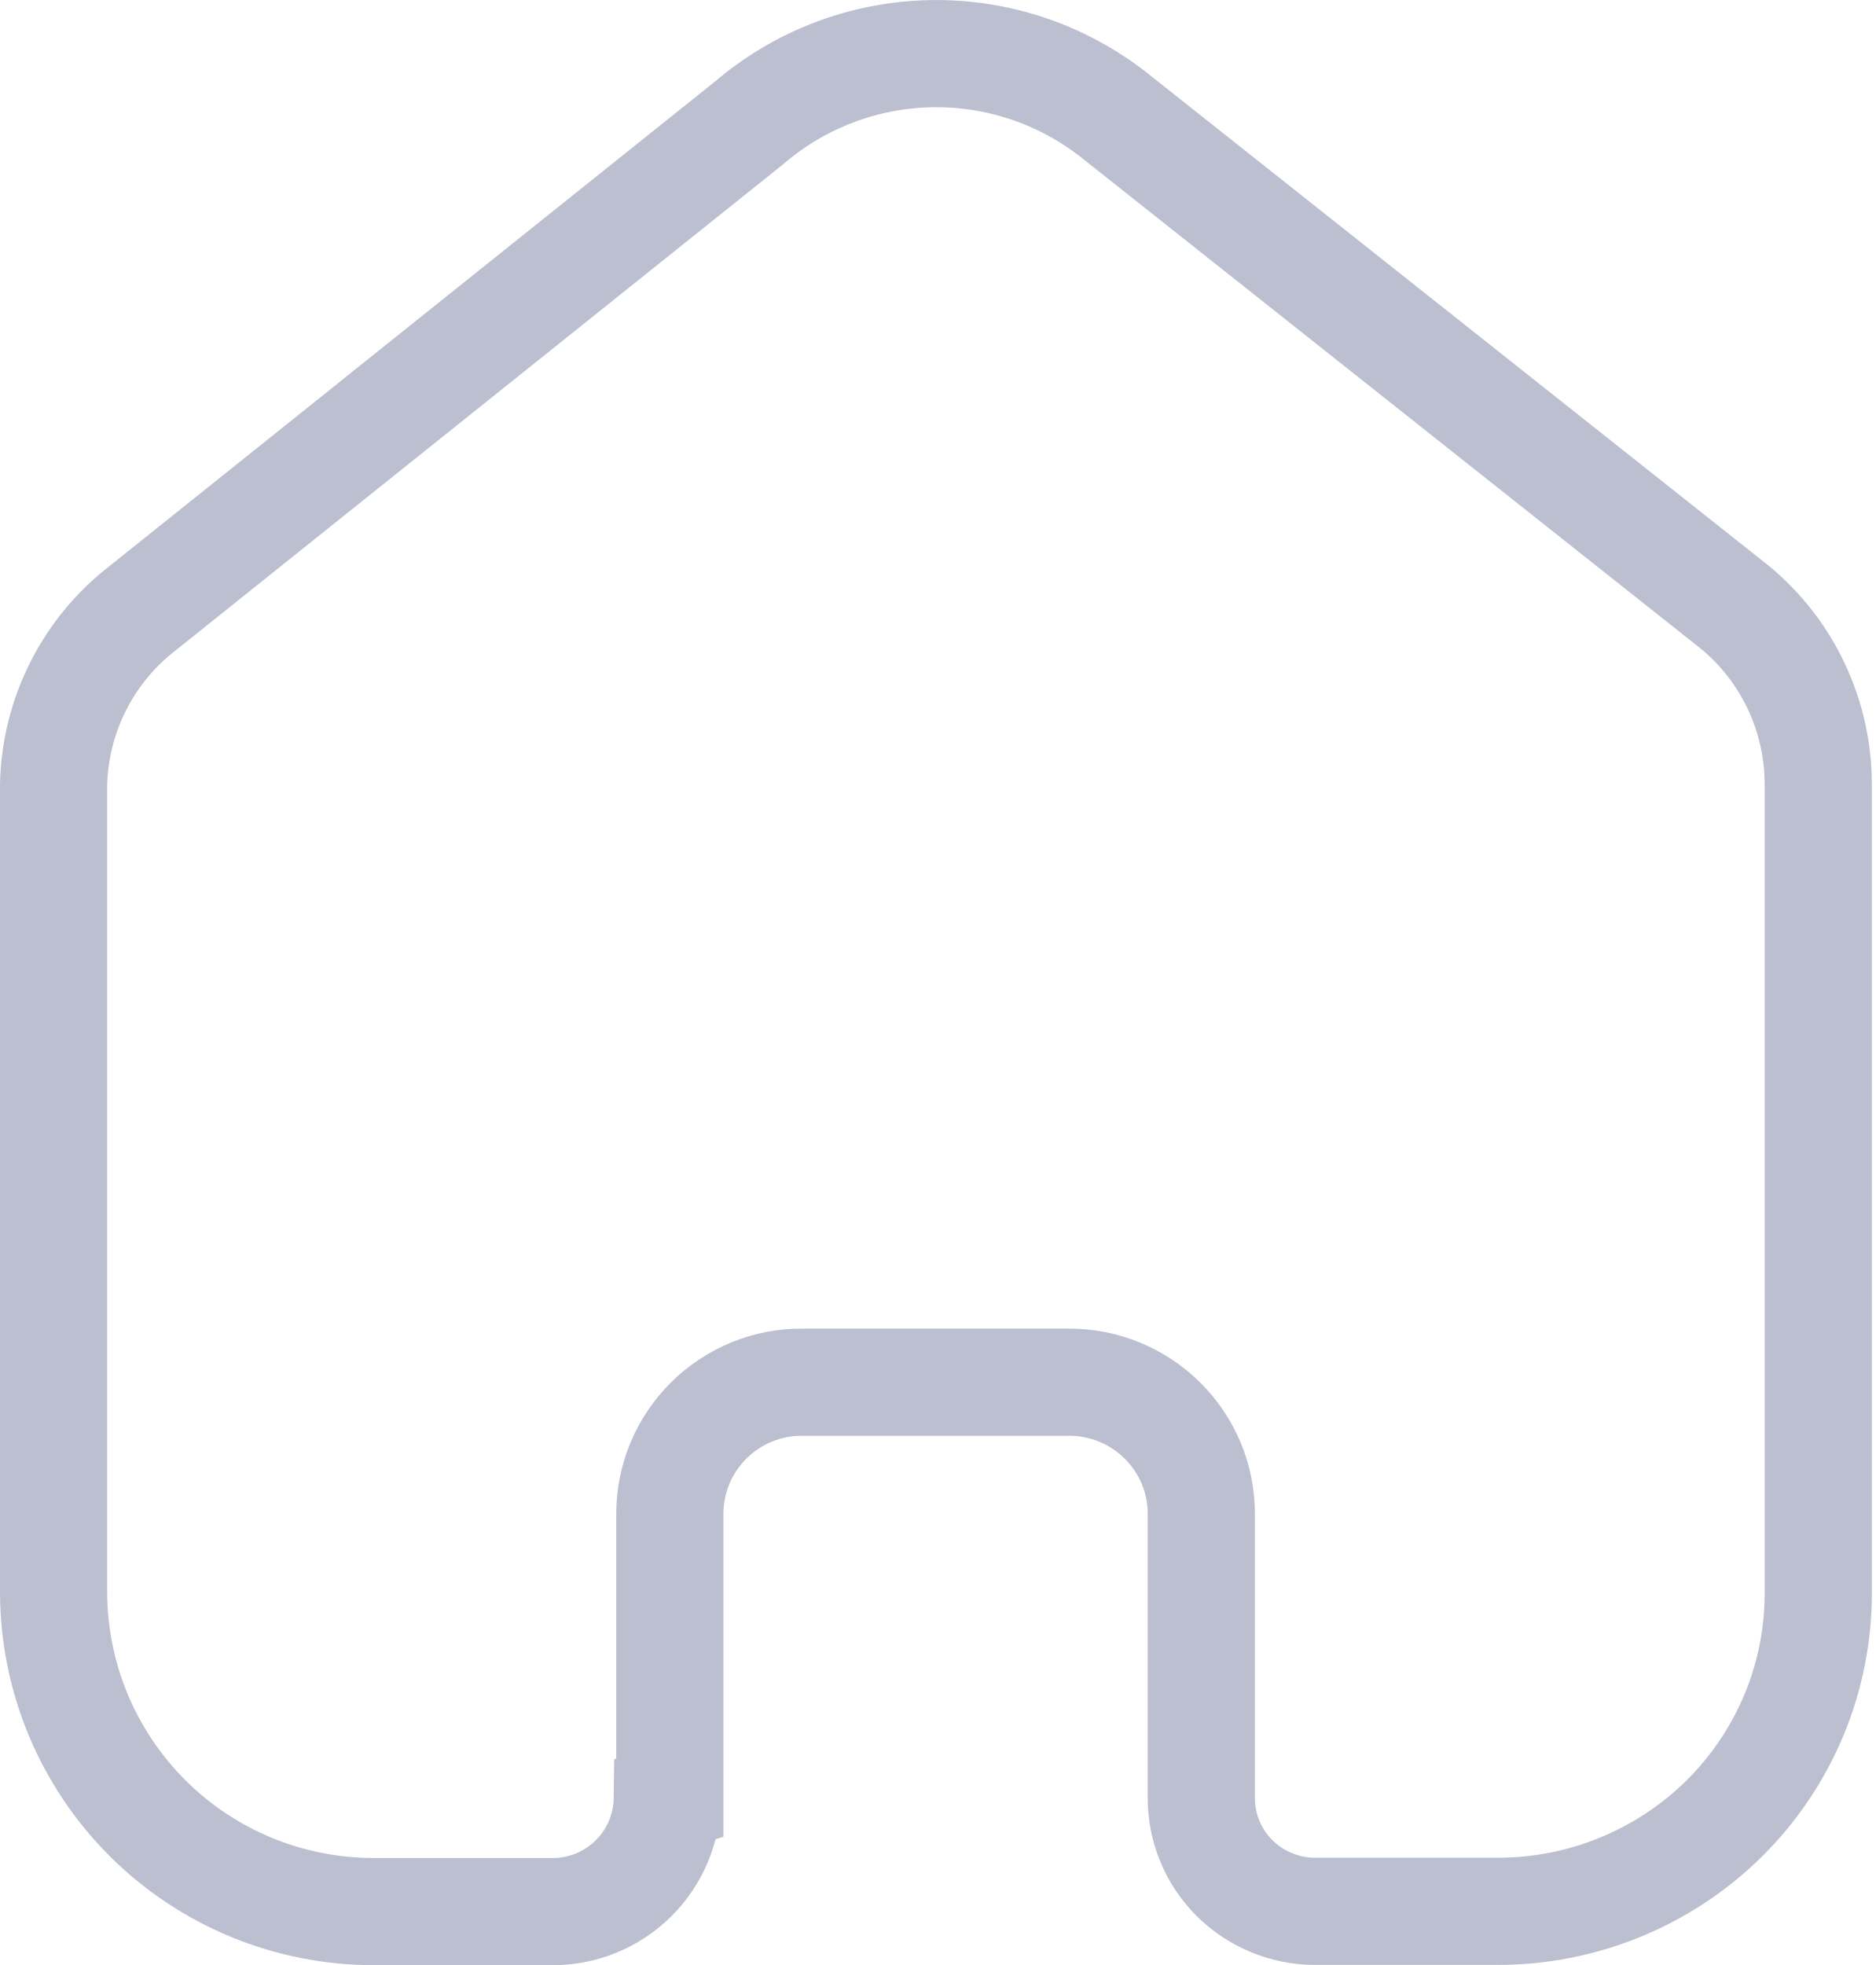
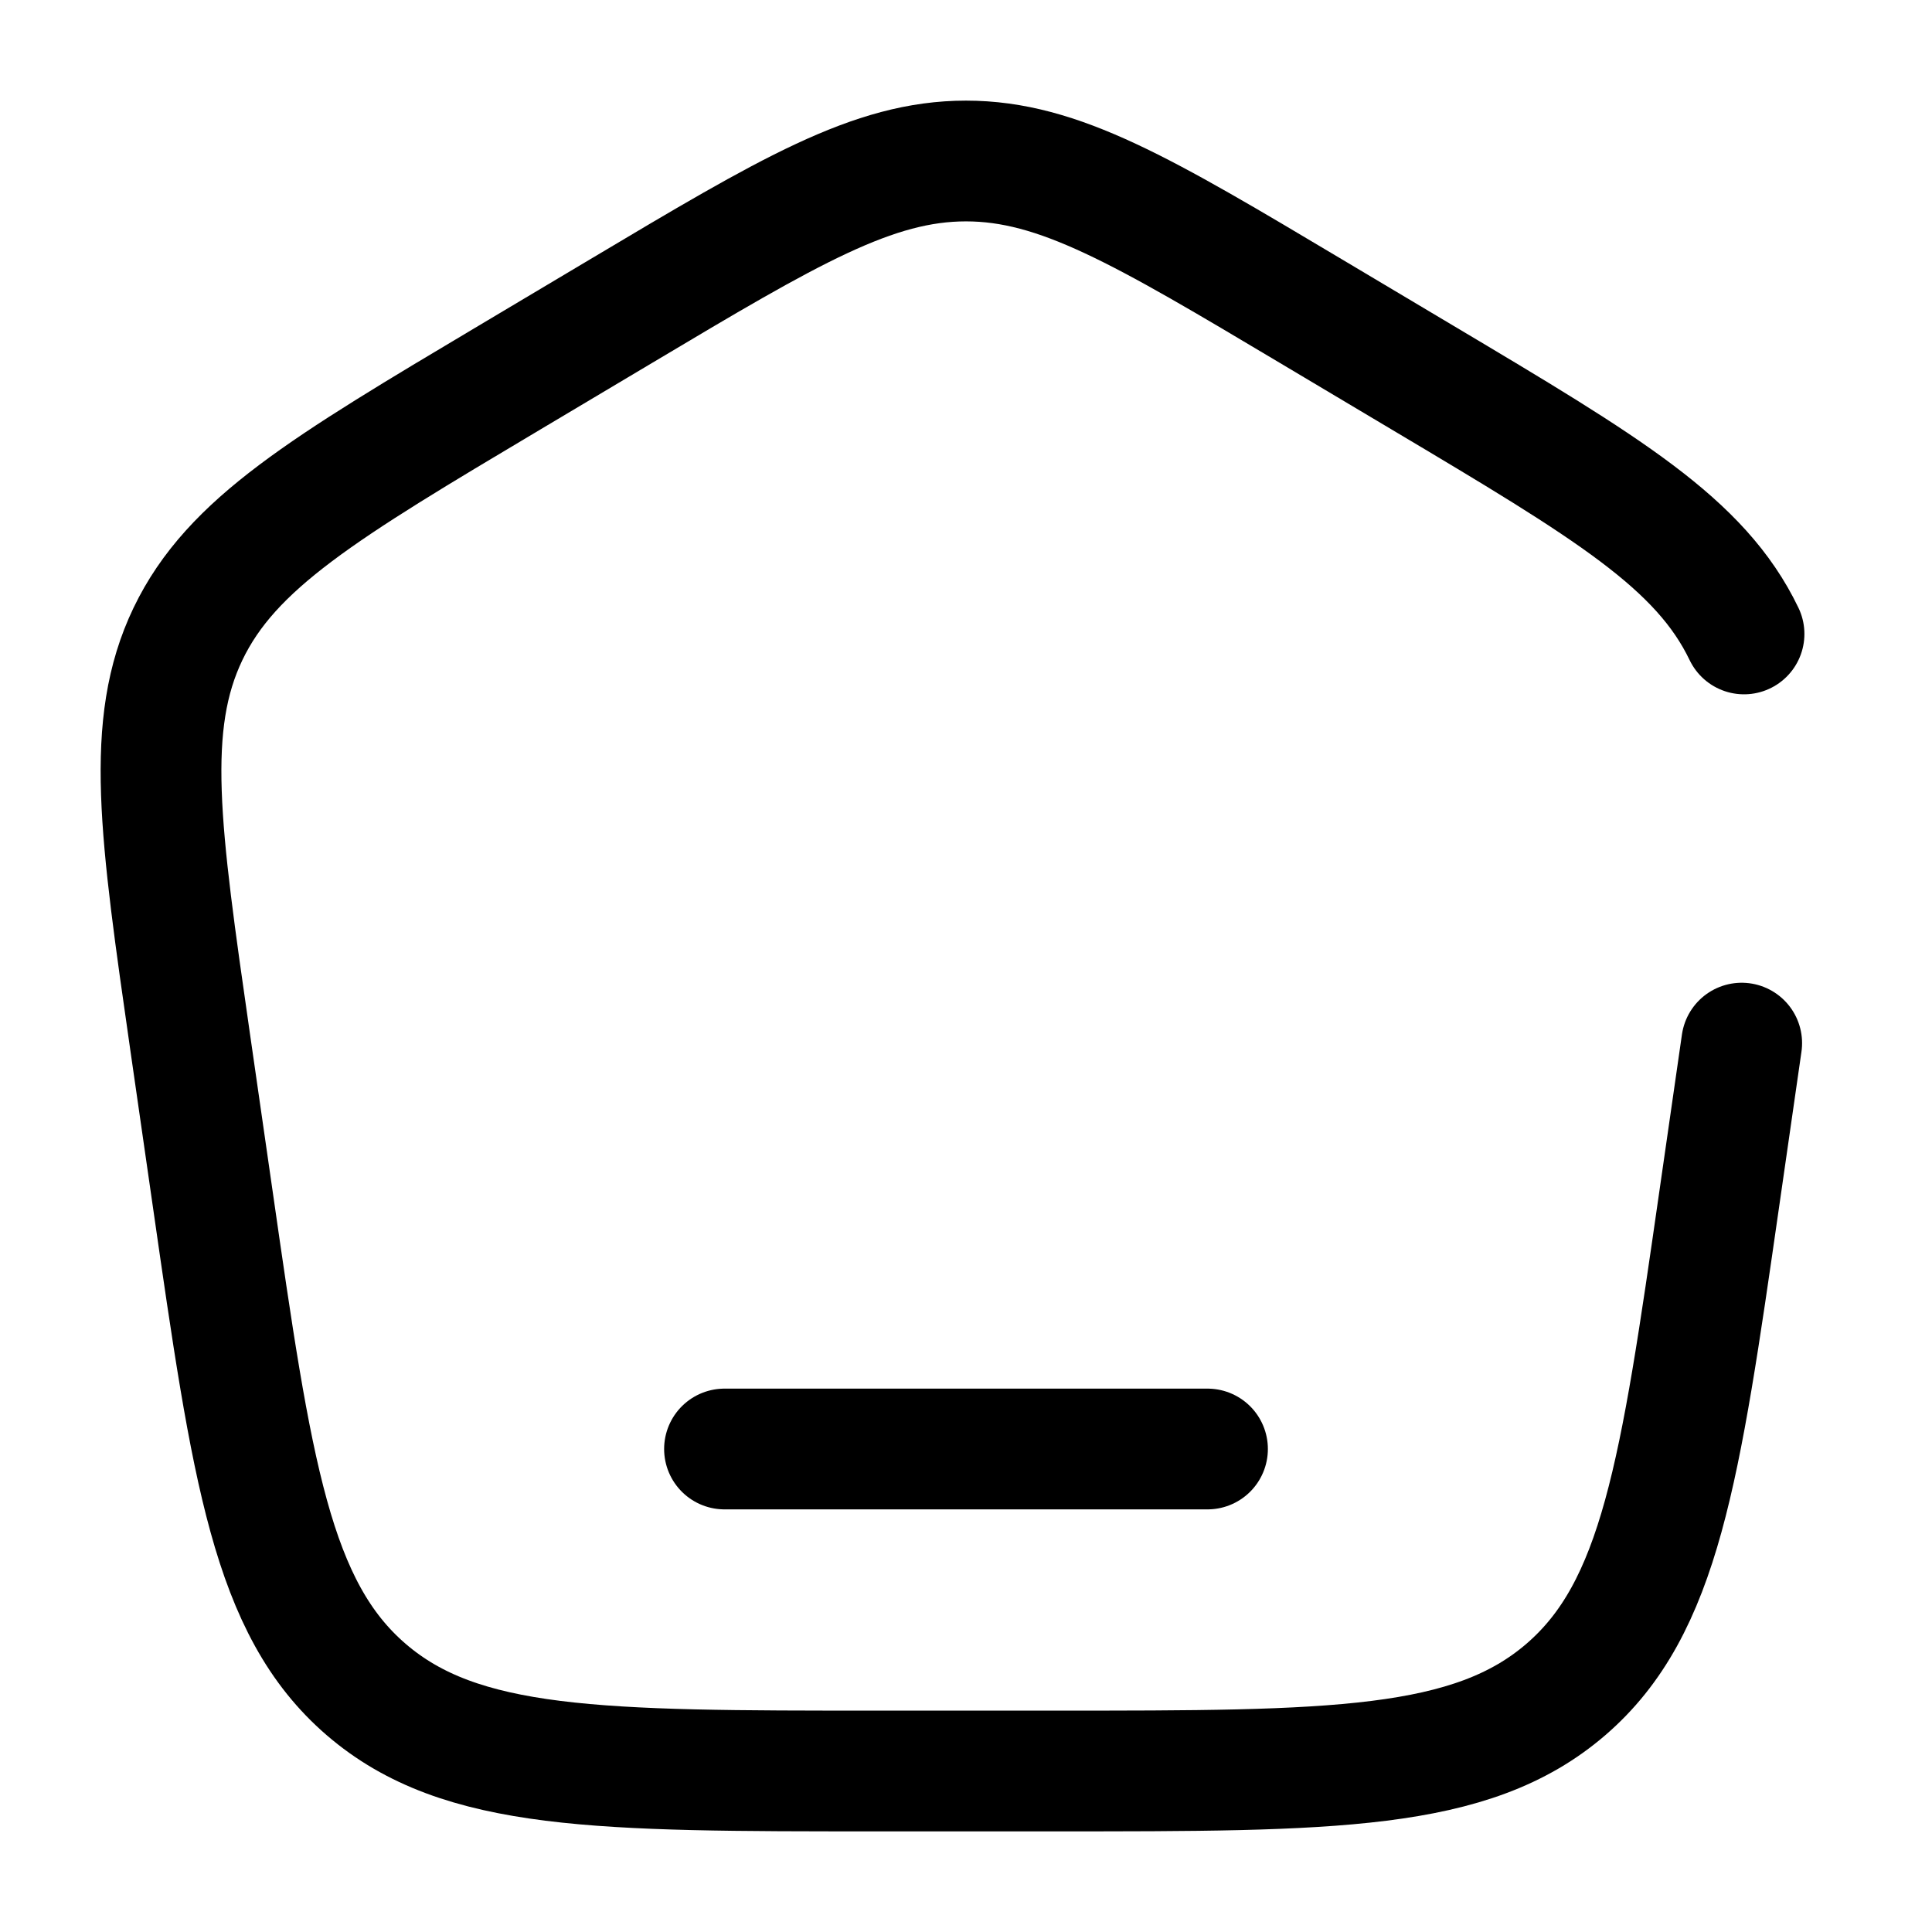
- <svg xmlns="http://www.w3.org/2000/svg" width="21" height="22" viewBox="0 0 21 22" fill="none">
-   <path d="M7.5 20.126V16.946C7.501 16.752 7.539 16.56 7.614 16.381C7.689 16.202 7.798 16.04 7.936 15.903C8.073 15.767 8.236 15.659 8.416 15.585C8.595 15.511 8.787 15.474 8.981 15.475H11.97C12.362 15.474 12.739 15.629 13.017 15.906C13.154 16.042 13.263 16.204 13.338 16.382C13.412 16.561 13.451 16.752 13.451 16.946V20.125C13.45 20.292 13.482 20.457 13.546 20.612C13.609 20.766 13.703 20.907 13.821 21.025C14.061 21.264 14.387 21.399 14.726 21.399H16.765C17.716 21.401 18.63 21.028 19.306 20.36C19.639 20.03 19.904 19.638 20.085 19.205C20.266 18.773 20.359 18.308 20.359 17.84V8.783C20.359 8.404 20.276 8.031 20.115 7.688C19.955 7.346 19.72 7.043 19.429 6.802L12.491 1.302C11.905 0.835 11.174 0.587 10.424 0.601C9.675 0.615 8.954 0.889 8.385 1.378L1.606 6.802C1.301 7.036 1.052 7.335 0.878 7.678C0.704 8.021 0.609 8.398 0.6 8.783L0.6 17.833C0.602 18.303 0.696 18.768 0.877 19.202C1.059 19.636 1.324 20.03 1.658 20.362C1.991 20.693 2.387 20.955 2.822 21.134C3.258 21.312 3.724 21.403 4.194 21.402H6.187C6.525 21.403 6.85 21.27 7.09 21.033C7.331 20.795 7.468 20.473 7.472 20.135L7.5 20.126Z" stroke="#BBBFD0" stroke-width="1.2" />
+ <svg xmlns="http://www.w3.org/2000/svg" width="800px" height="800px" viewBox="0 0 24 24" fill="none">
+   <g id="SVGRepo_bgCarrier" stroke-width="0" />
+   <g id="SVGRepo_tracerCarrier" stroke-linecap="round" stroke-linejoin="round" />
+   <g id="SVGRepo_iconCarrier">
+     <path d="M15 18H9" stroke="#000000" stroke-width="1.5" stroke-linecap="round" />
+     <path d="M21.636 12.958L21.357 14.895C20.87 18.283 20.626 19.976 19.451 20.988C18.276 22 16.553 22 13.106 22H10.894C7.447 22 5.724 22 4.549 20.988C3.374 19.976 3.13 18.283 2.643 14.895L2.364 12.958C1.985 10.321 1.795 9.002 2.335 7.875C2.876 6.748 4.026 6.062 6.327 4.692L7.712 3.867C9.801 2.622 10.846 2 12 2C13.154 2 14.199 2.622 16.288 3.867L17.673 4.692C19.974 6.062 21.124 6.748 21.665 7.875" stroke="#000000" stroke-width="1.5" stroke-linecap="round" />
+   </g>
</svg>
